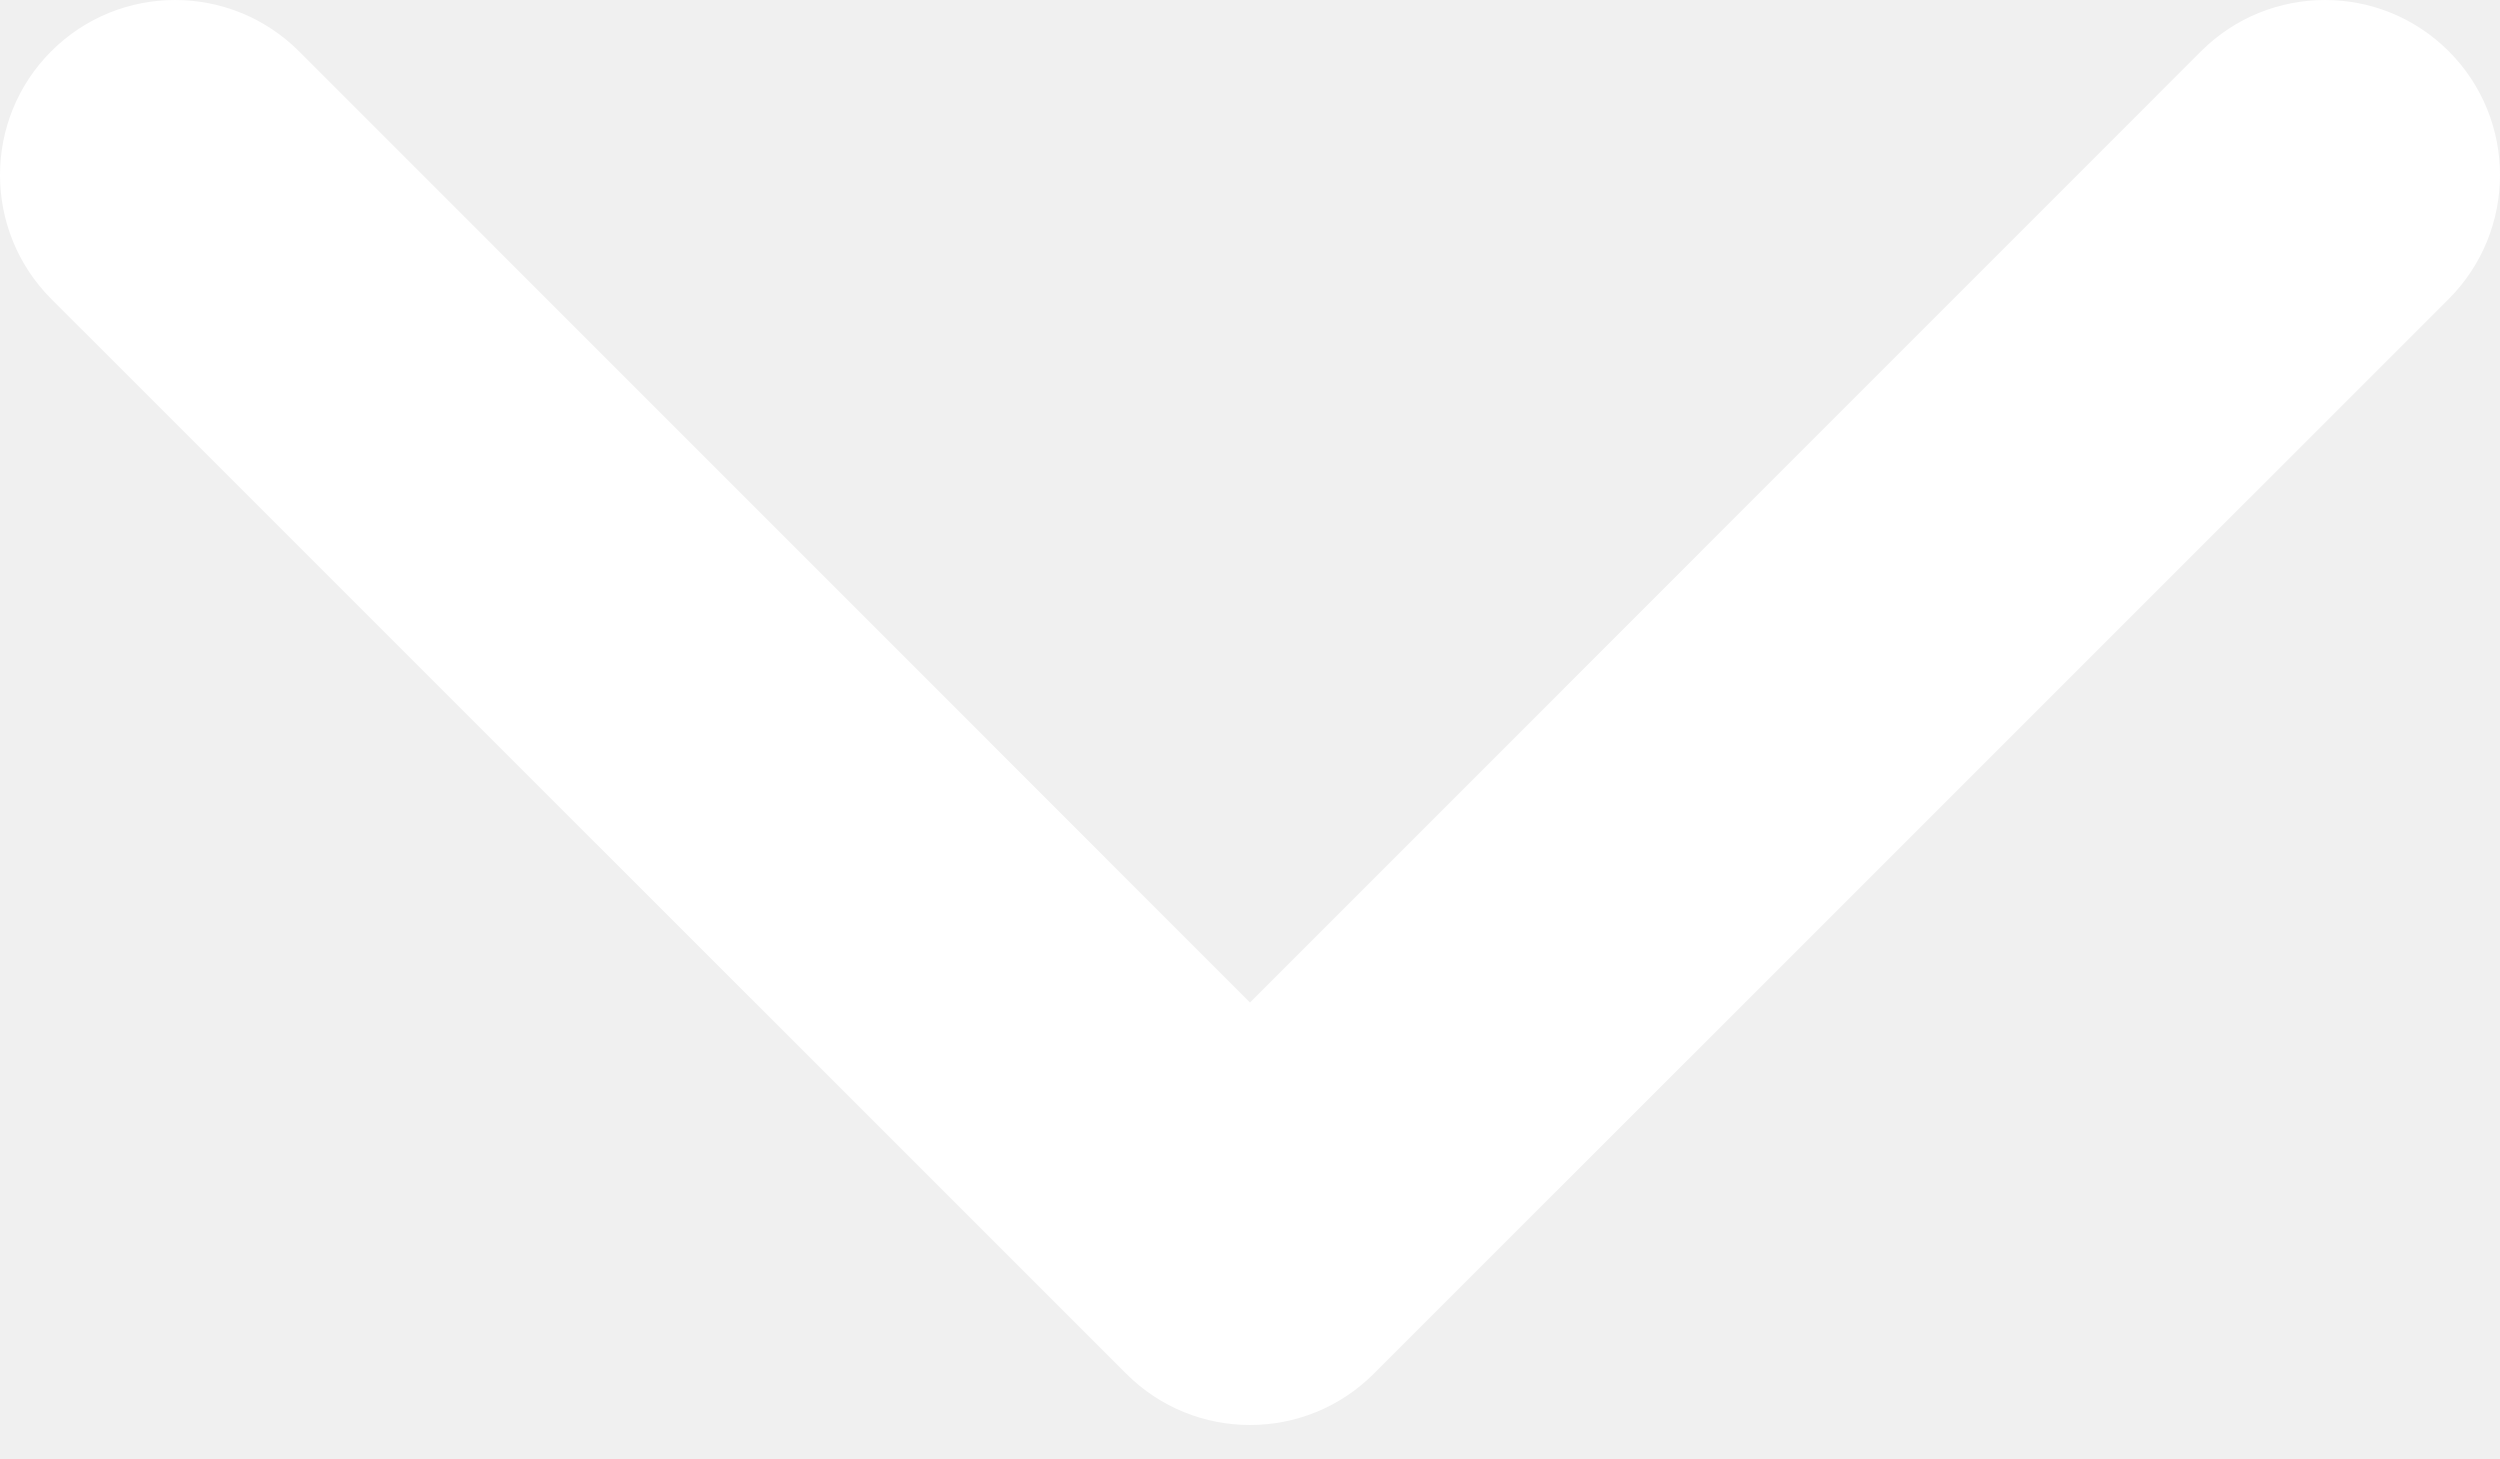
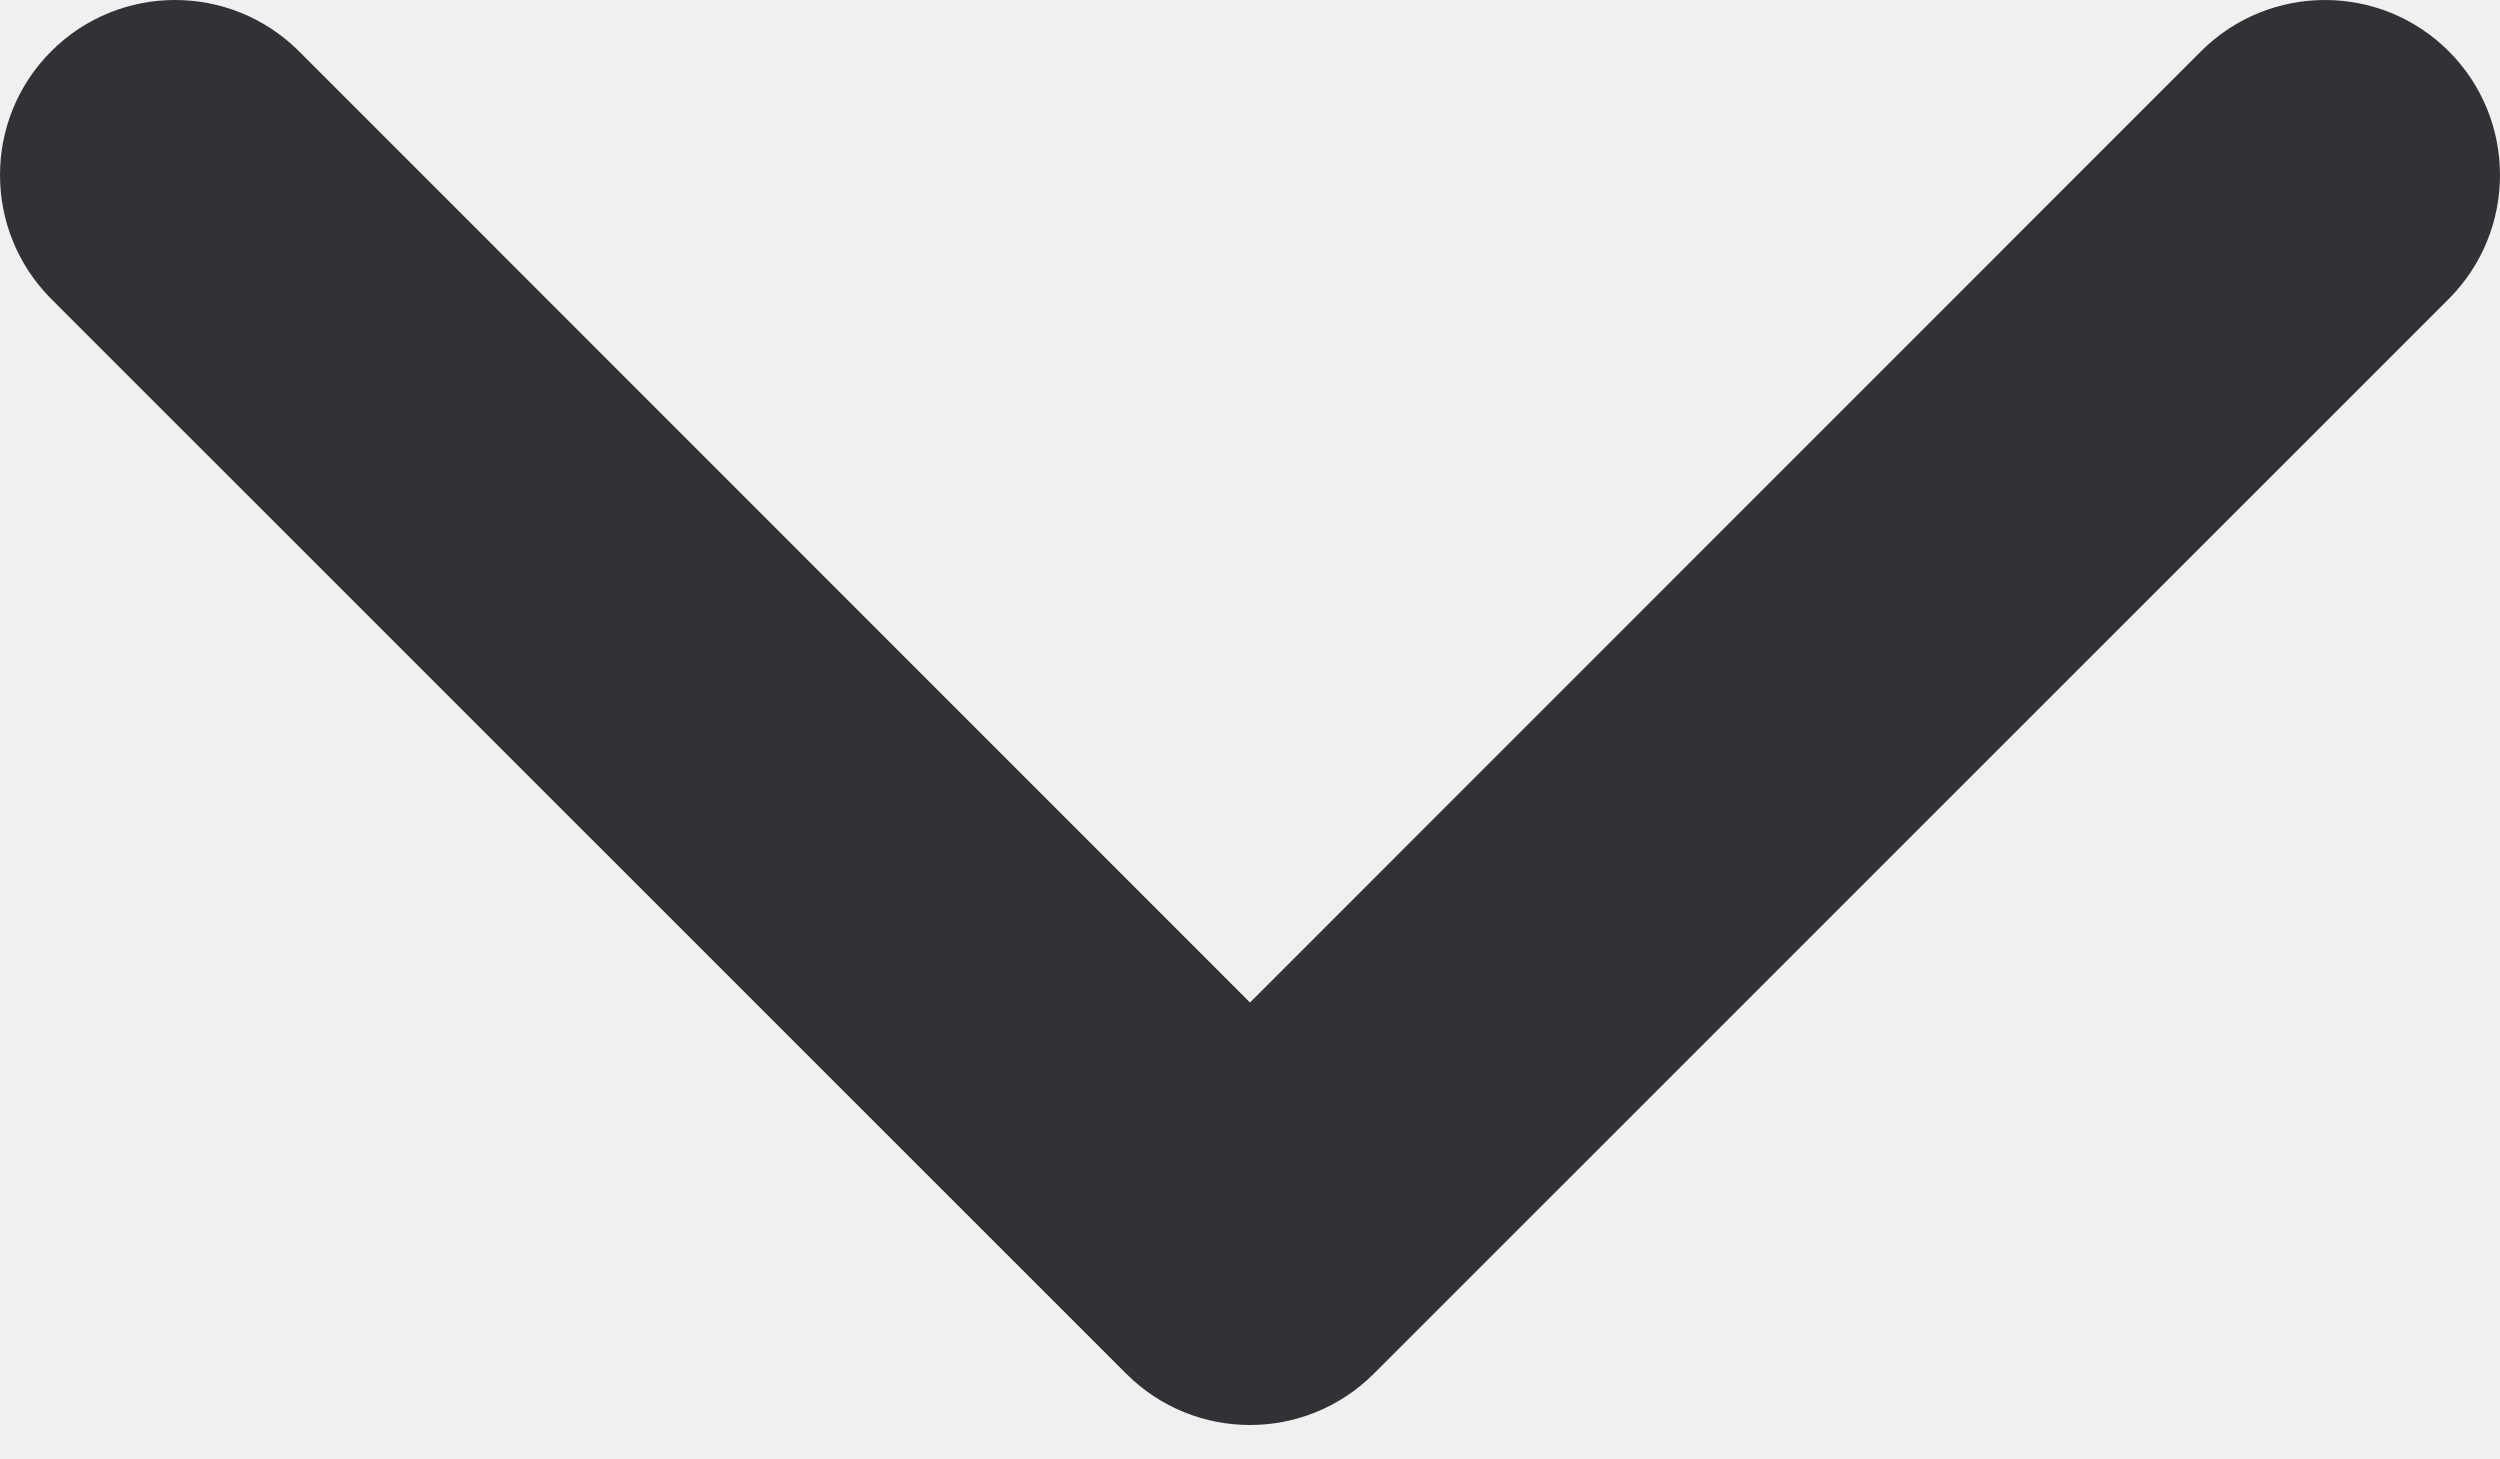
<svg xmlns="http://www.w3.org/2000/svg" width="12" height="7" viewBox="0 0 12 7" fill="none">
-   <path d="M6 6.84C5.785 6.84 5.57 6.758 5.406 6.594L0.246 1.435C-0.082 1.106 -0.082 0.574 0.246 0.246C0.574 -0.082 1.106 -0.082 1.435 0.246L6 4.812L10.565 0.246C10.894 -0.082 11.426 -0.082 11.754 0.246C12.082 0.574 12.082 1.106 11.754 1.435L6.594 6.594C6.43 6.758 6.215 6.84 6 6.84Z" fill="white" />
+   <path d="M6 6.84C5.785 6.84 5.57 6.758 5.406 6.594L0.246 1.435C-0.082 1.106 -0.082 0.574 0.246 0.246C0.574 -0.082 1.106 -0.082 1.435 0.246L6 4.812L10.565 0.246C10.894 -0.082 11.426 -0.082 11.754 0.246C12.082 0.574 12.082 1.106 11.754 1.435L6.594 6.594C6.43 6.758 6.215 6.84 6 6.84Z" fill="#313235" />
</svg>
